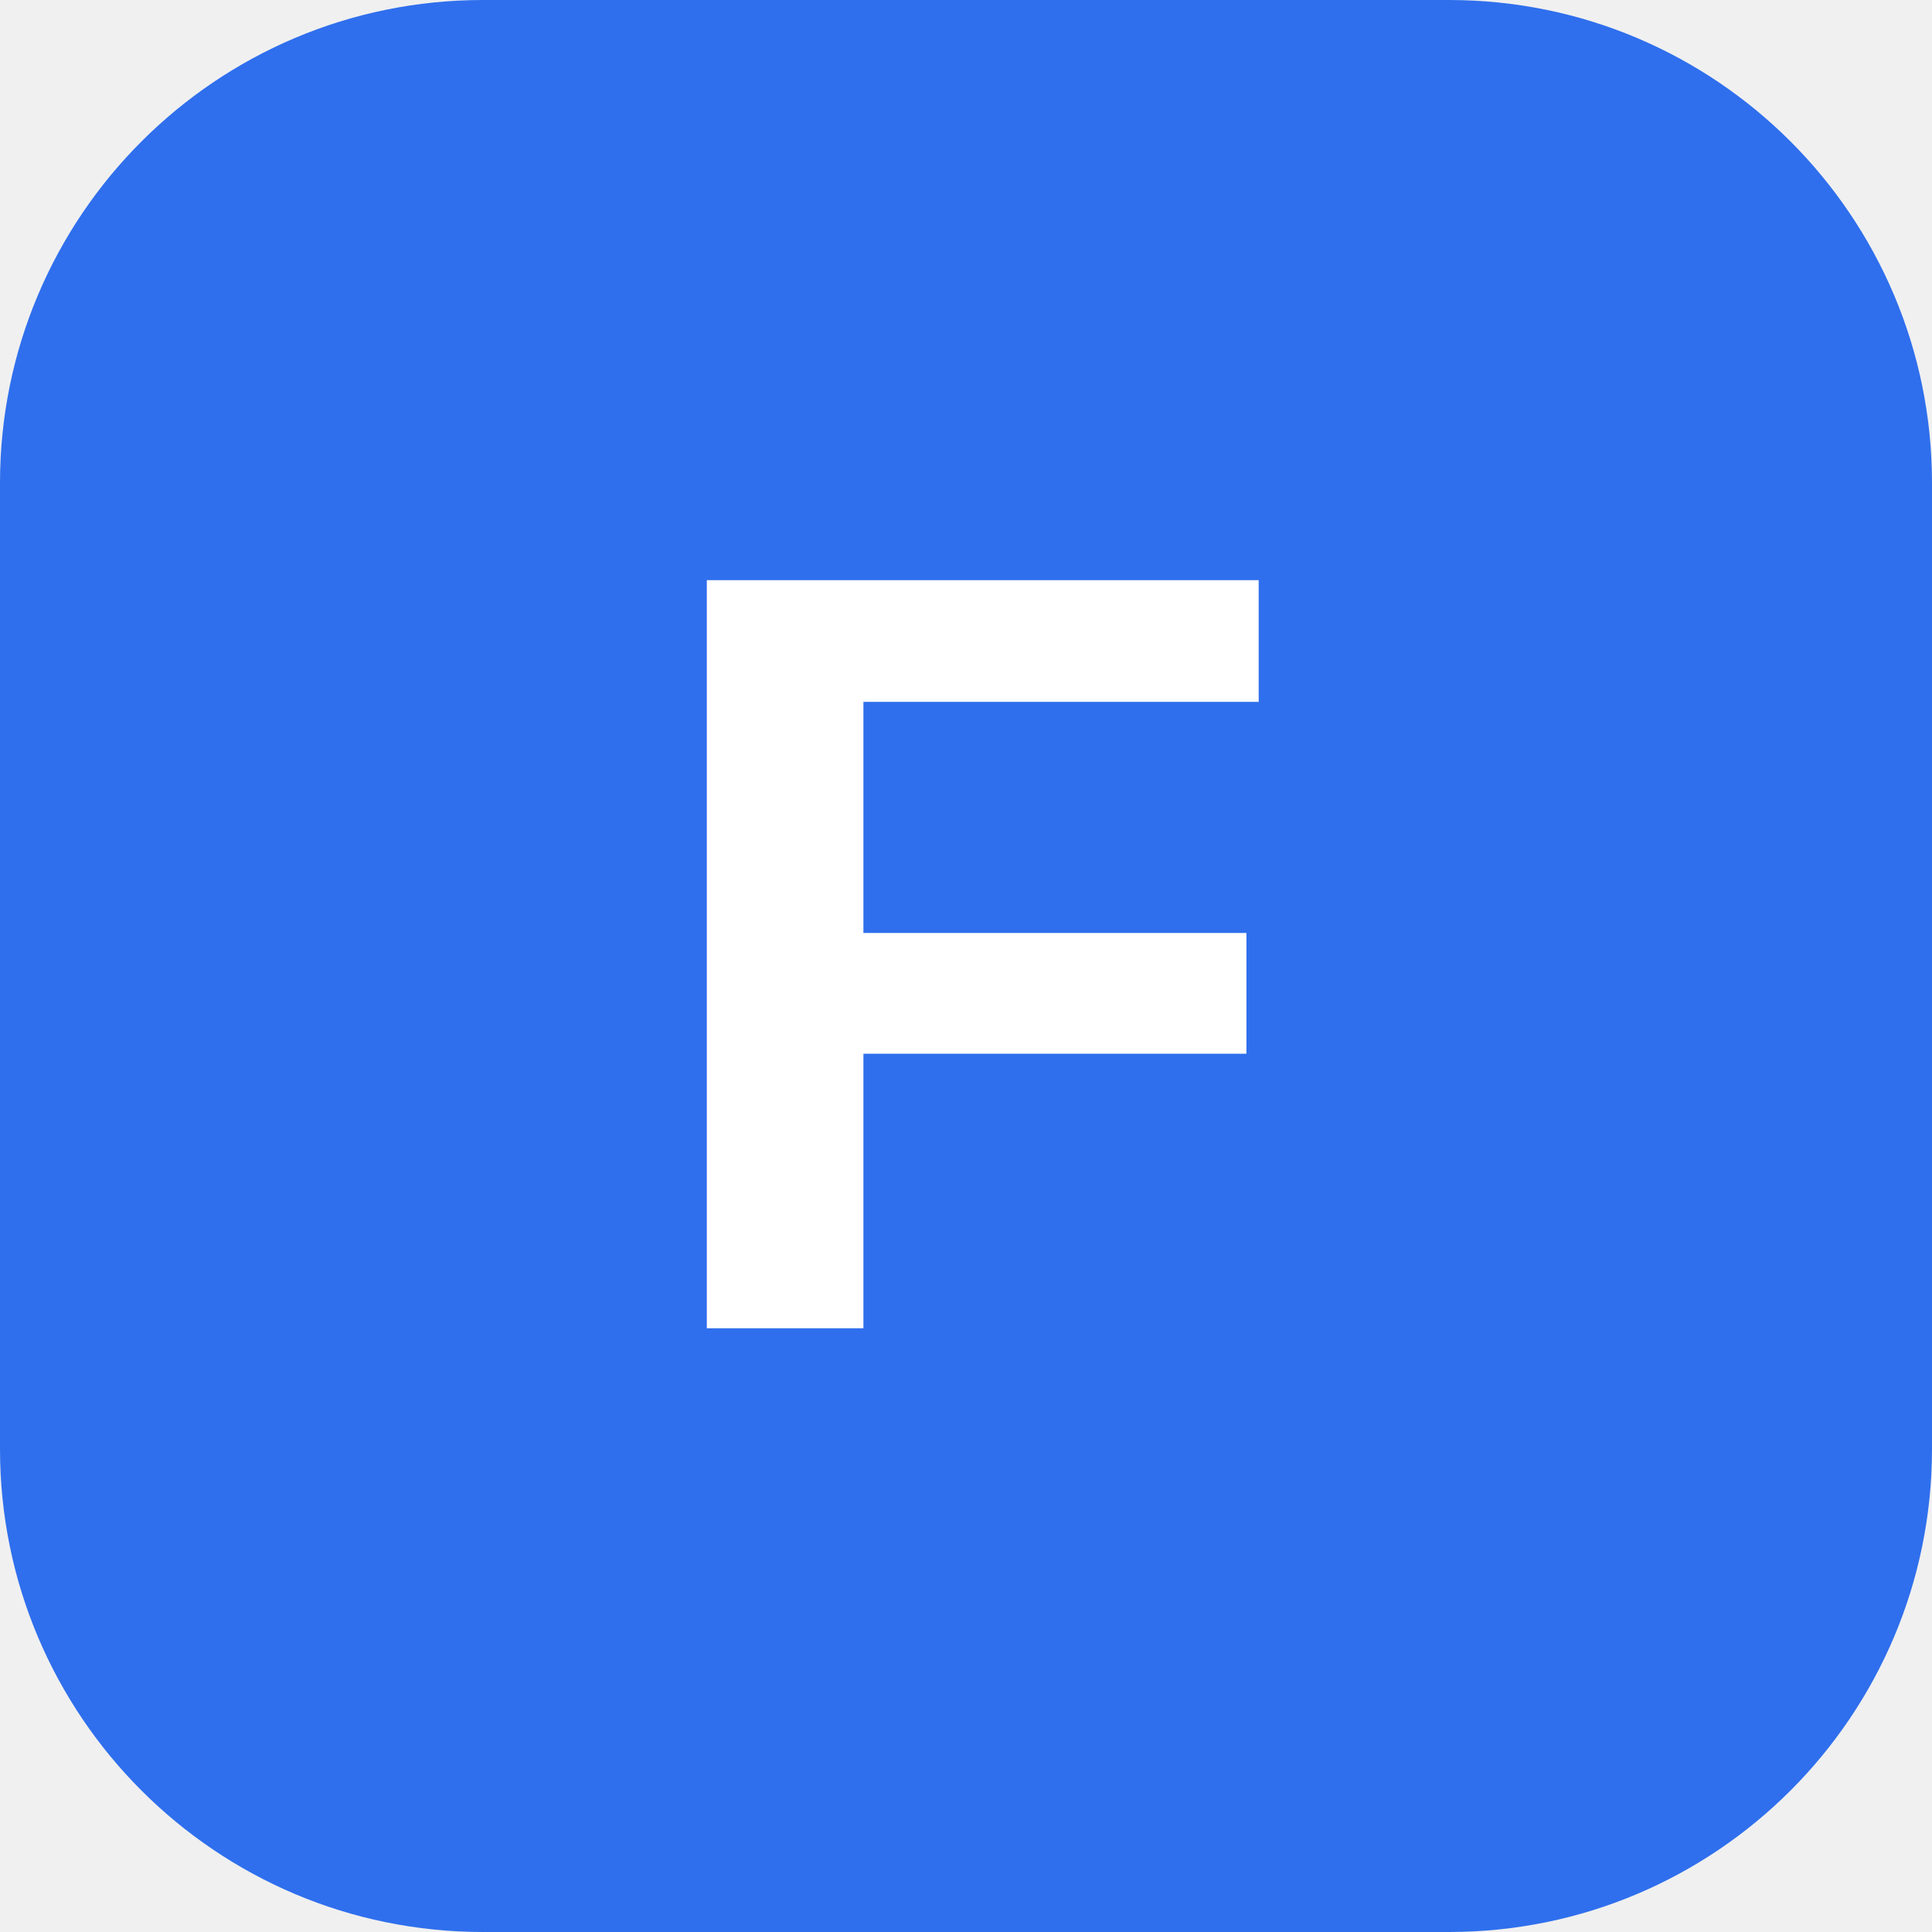
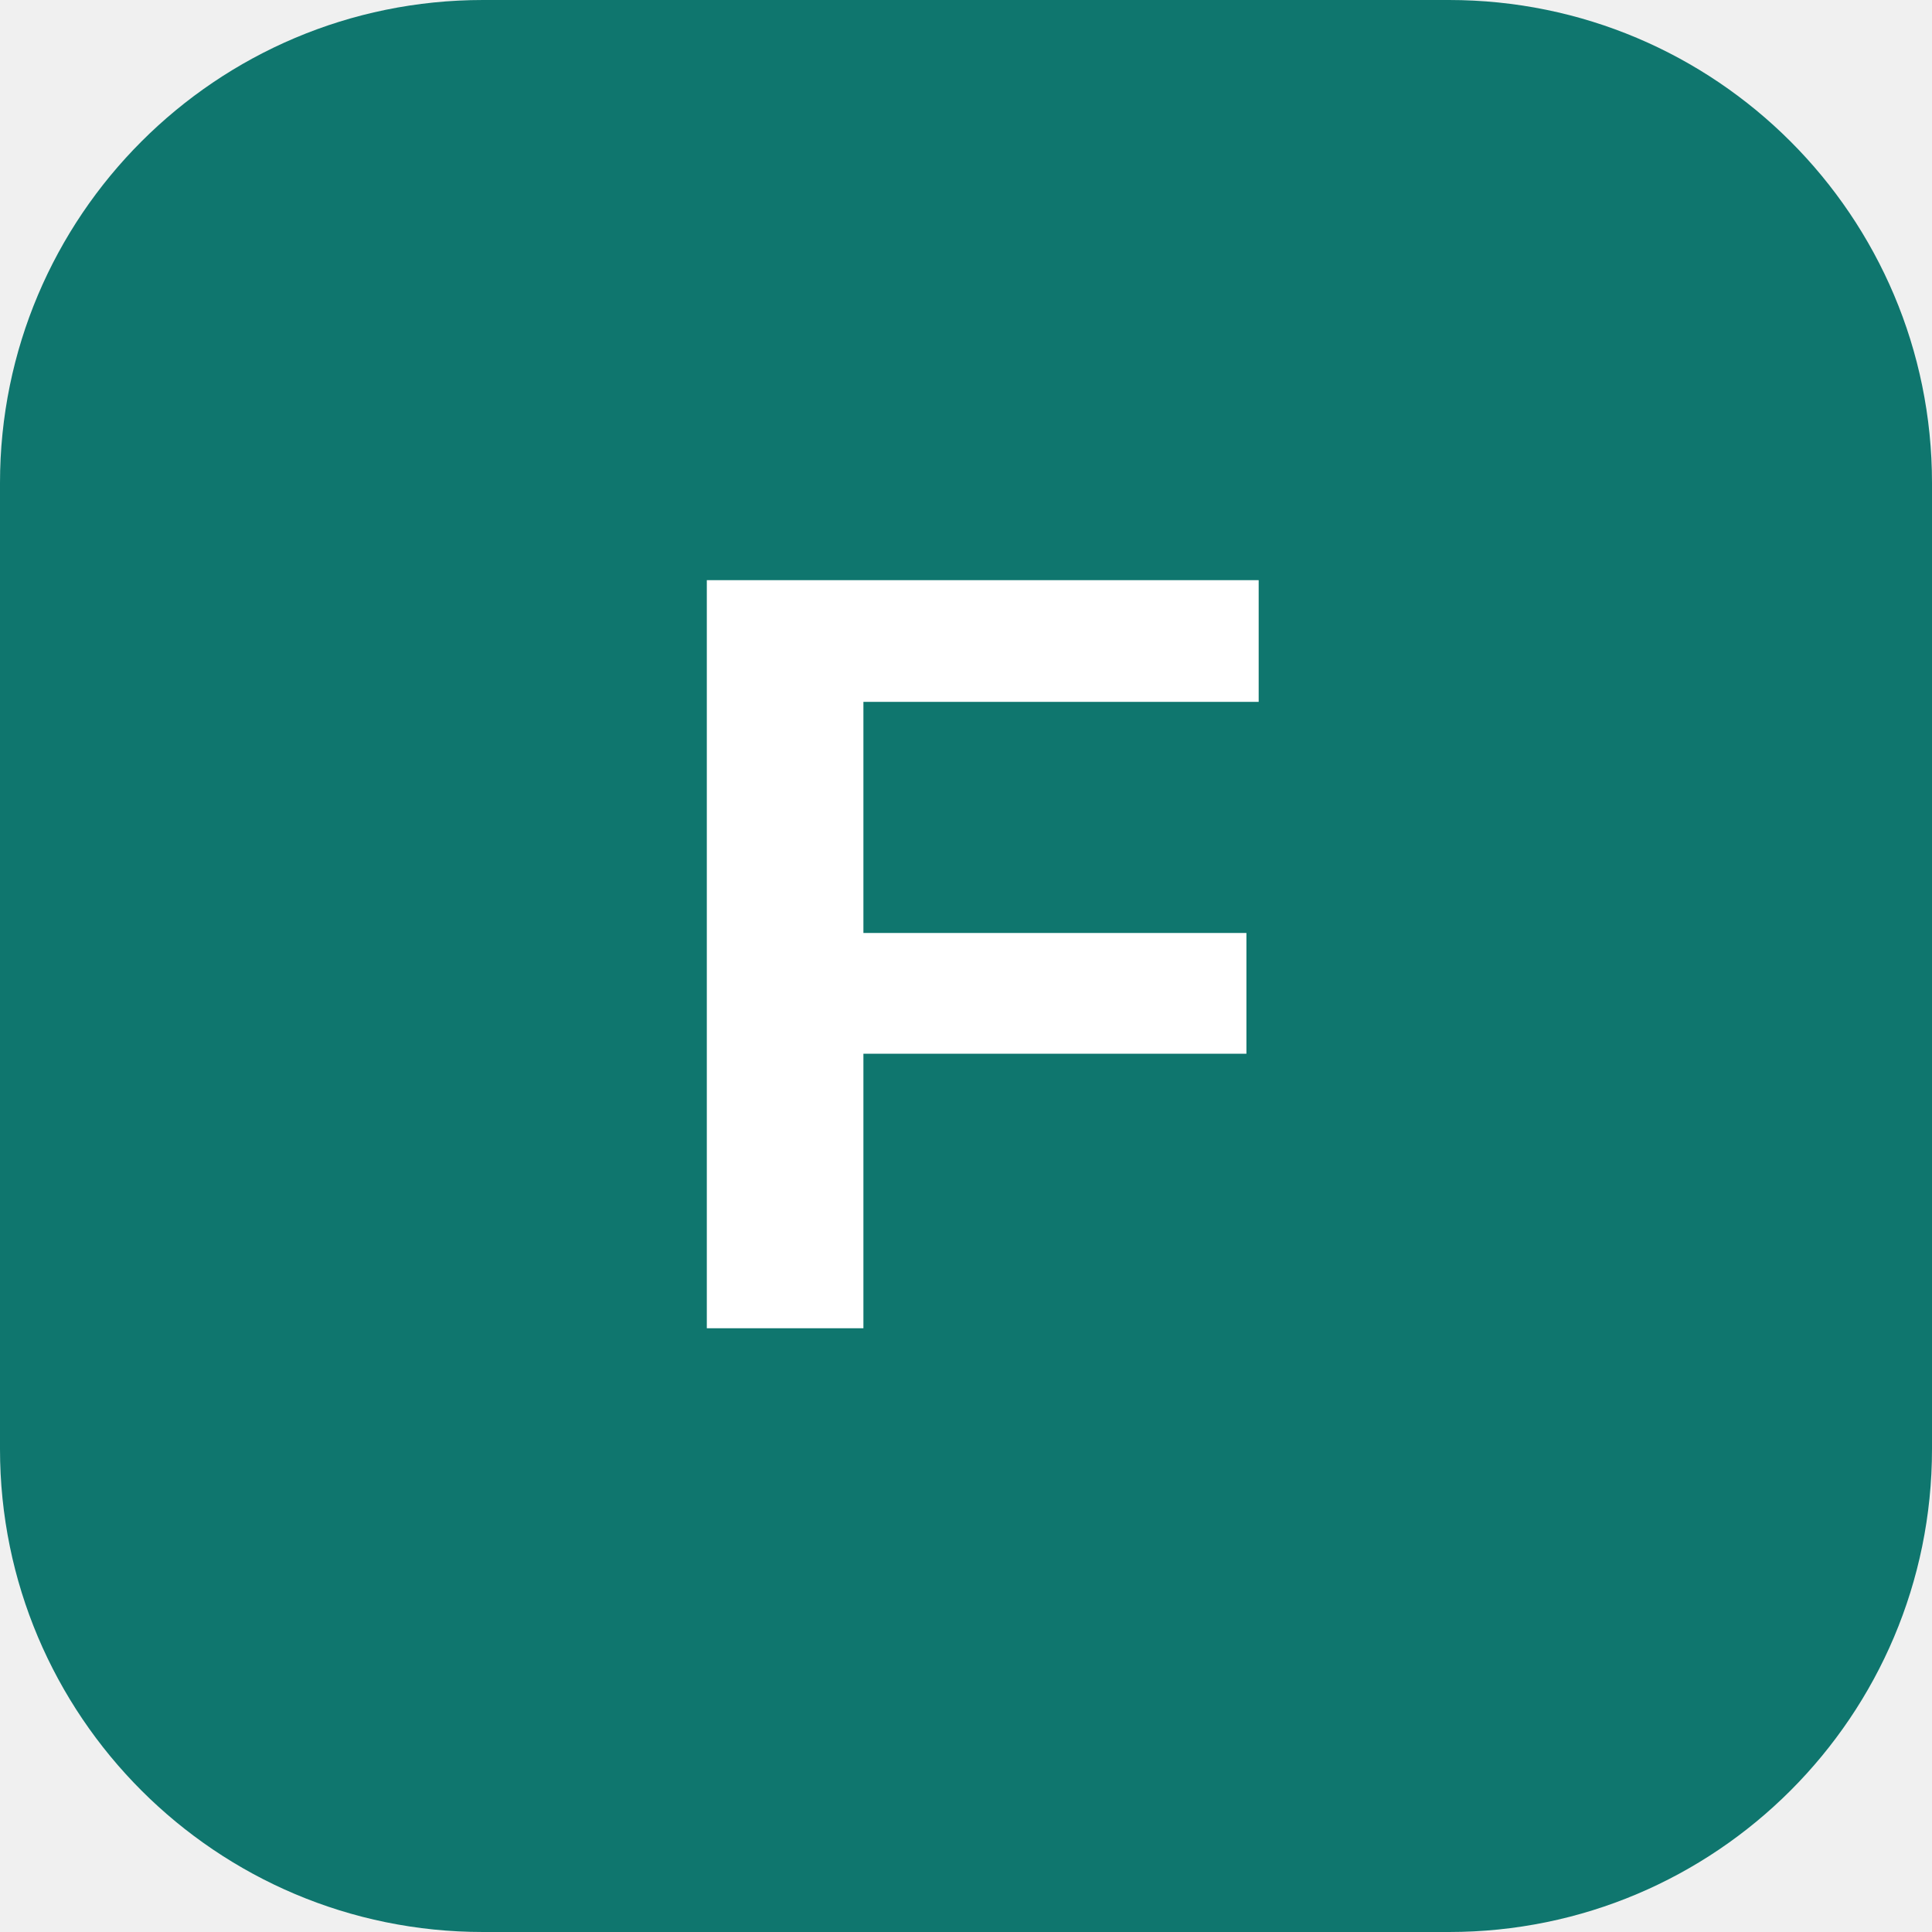
<svg xmlns="http://www.w3.org/2000/svg" viewBox="0 0 32 32">
-   <rect width="32" height="32" rx="8" fill="#2f6fed" />
+   <rect width="32" height="32" rx="8" fill="#0f766e" />
  <text x="16" y="22" font-family="Arial,sans-serif" font-size="18" font-weight="700" fill="#fff" text-anchor="middle">F</text>
</svg>
